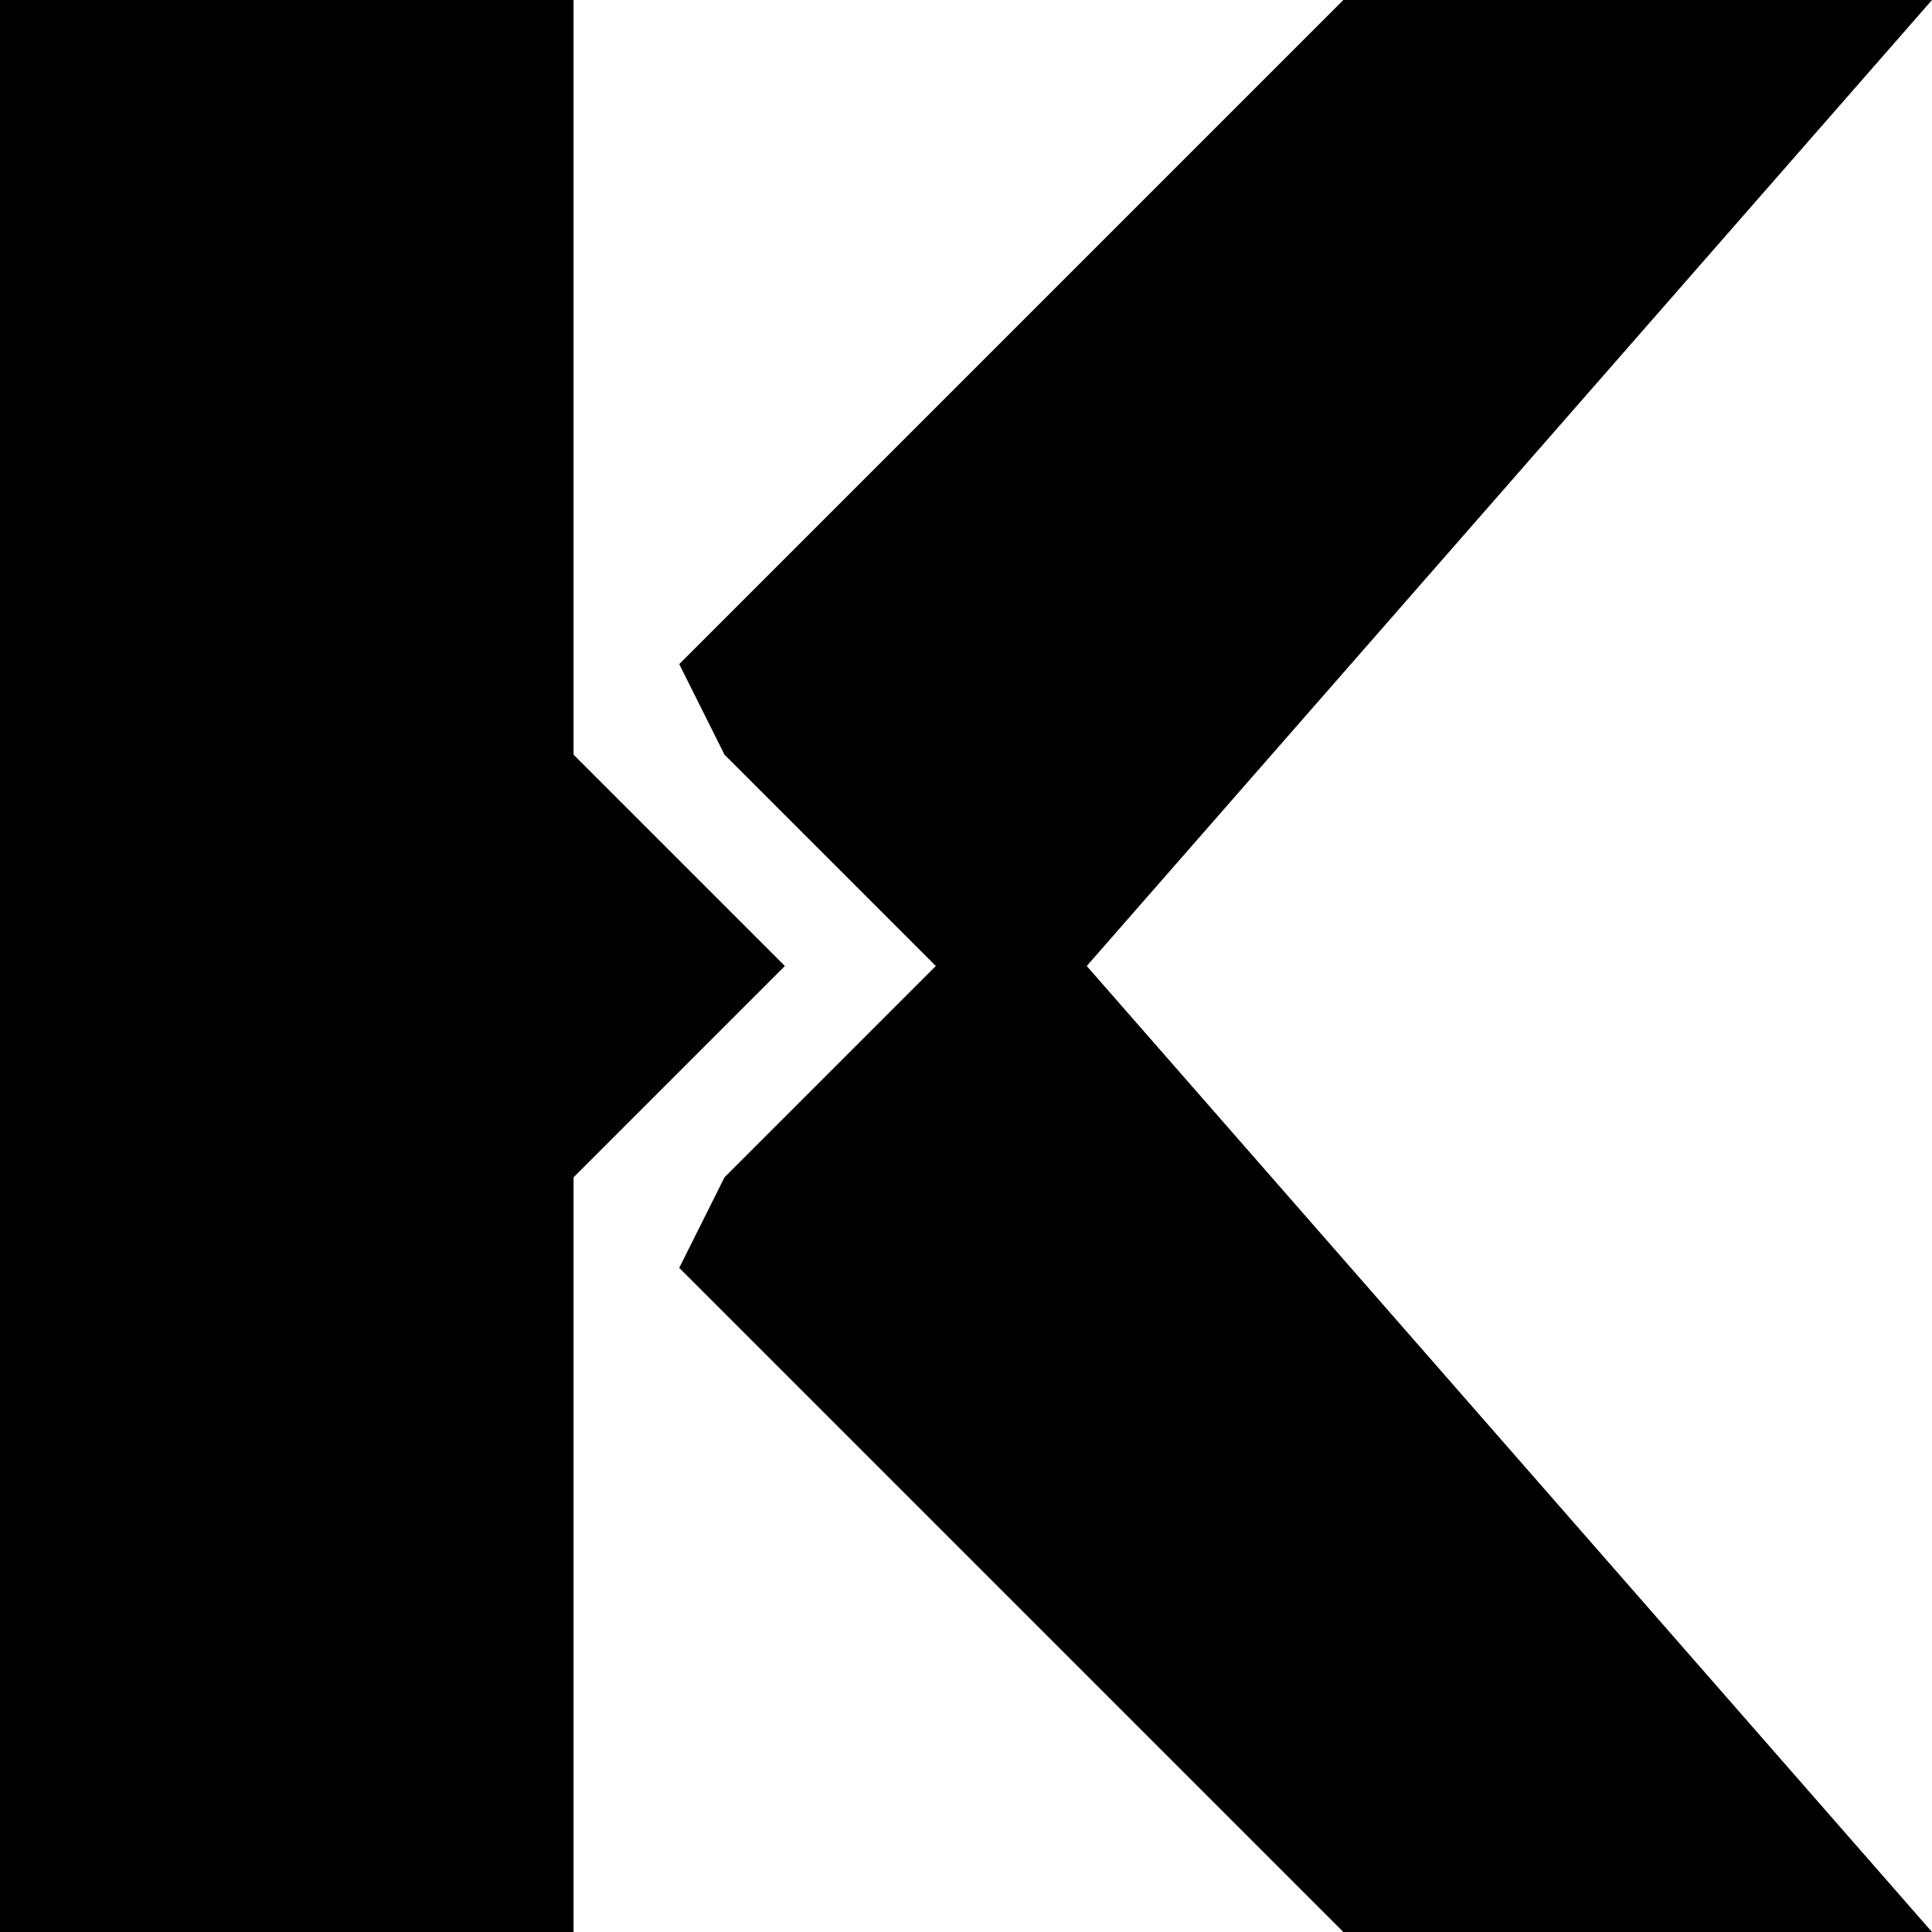
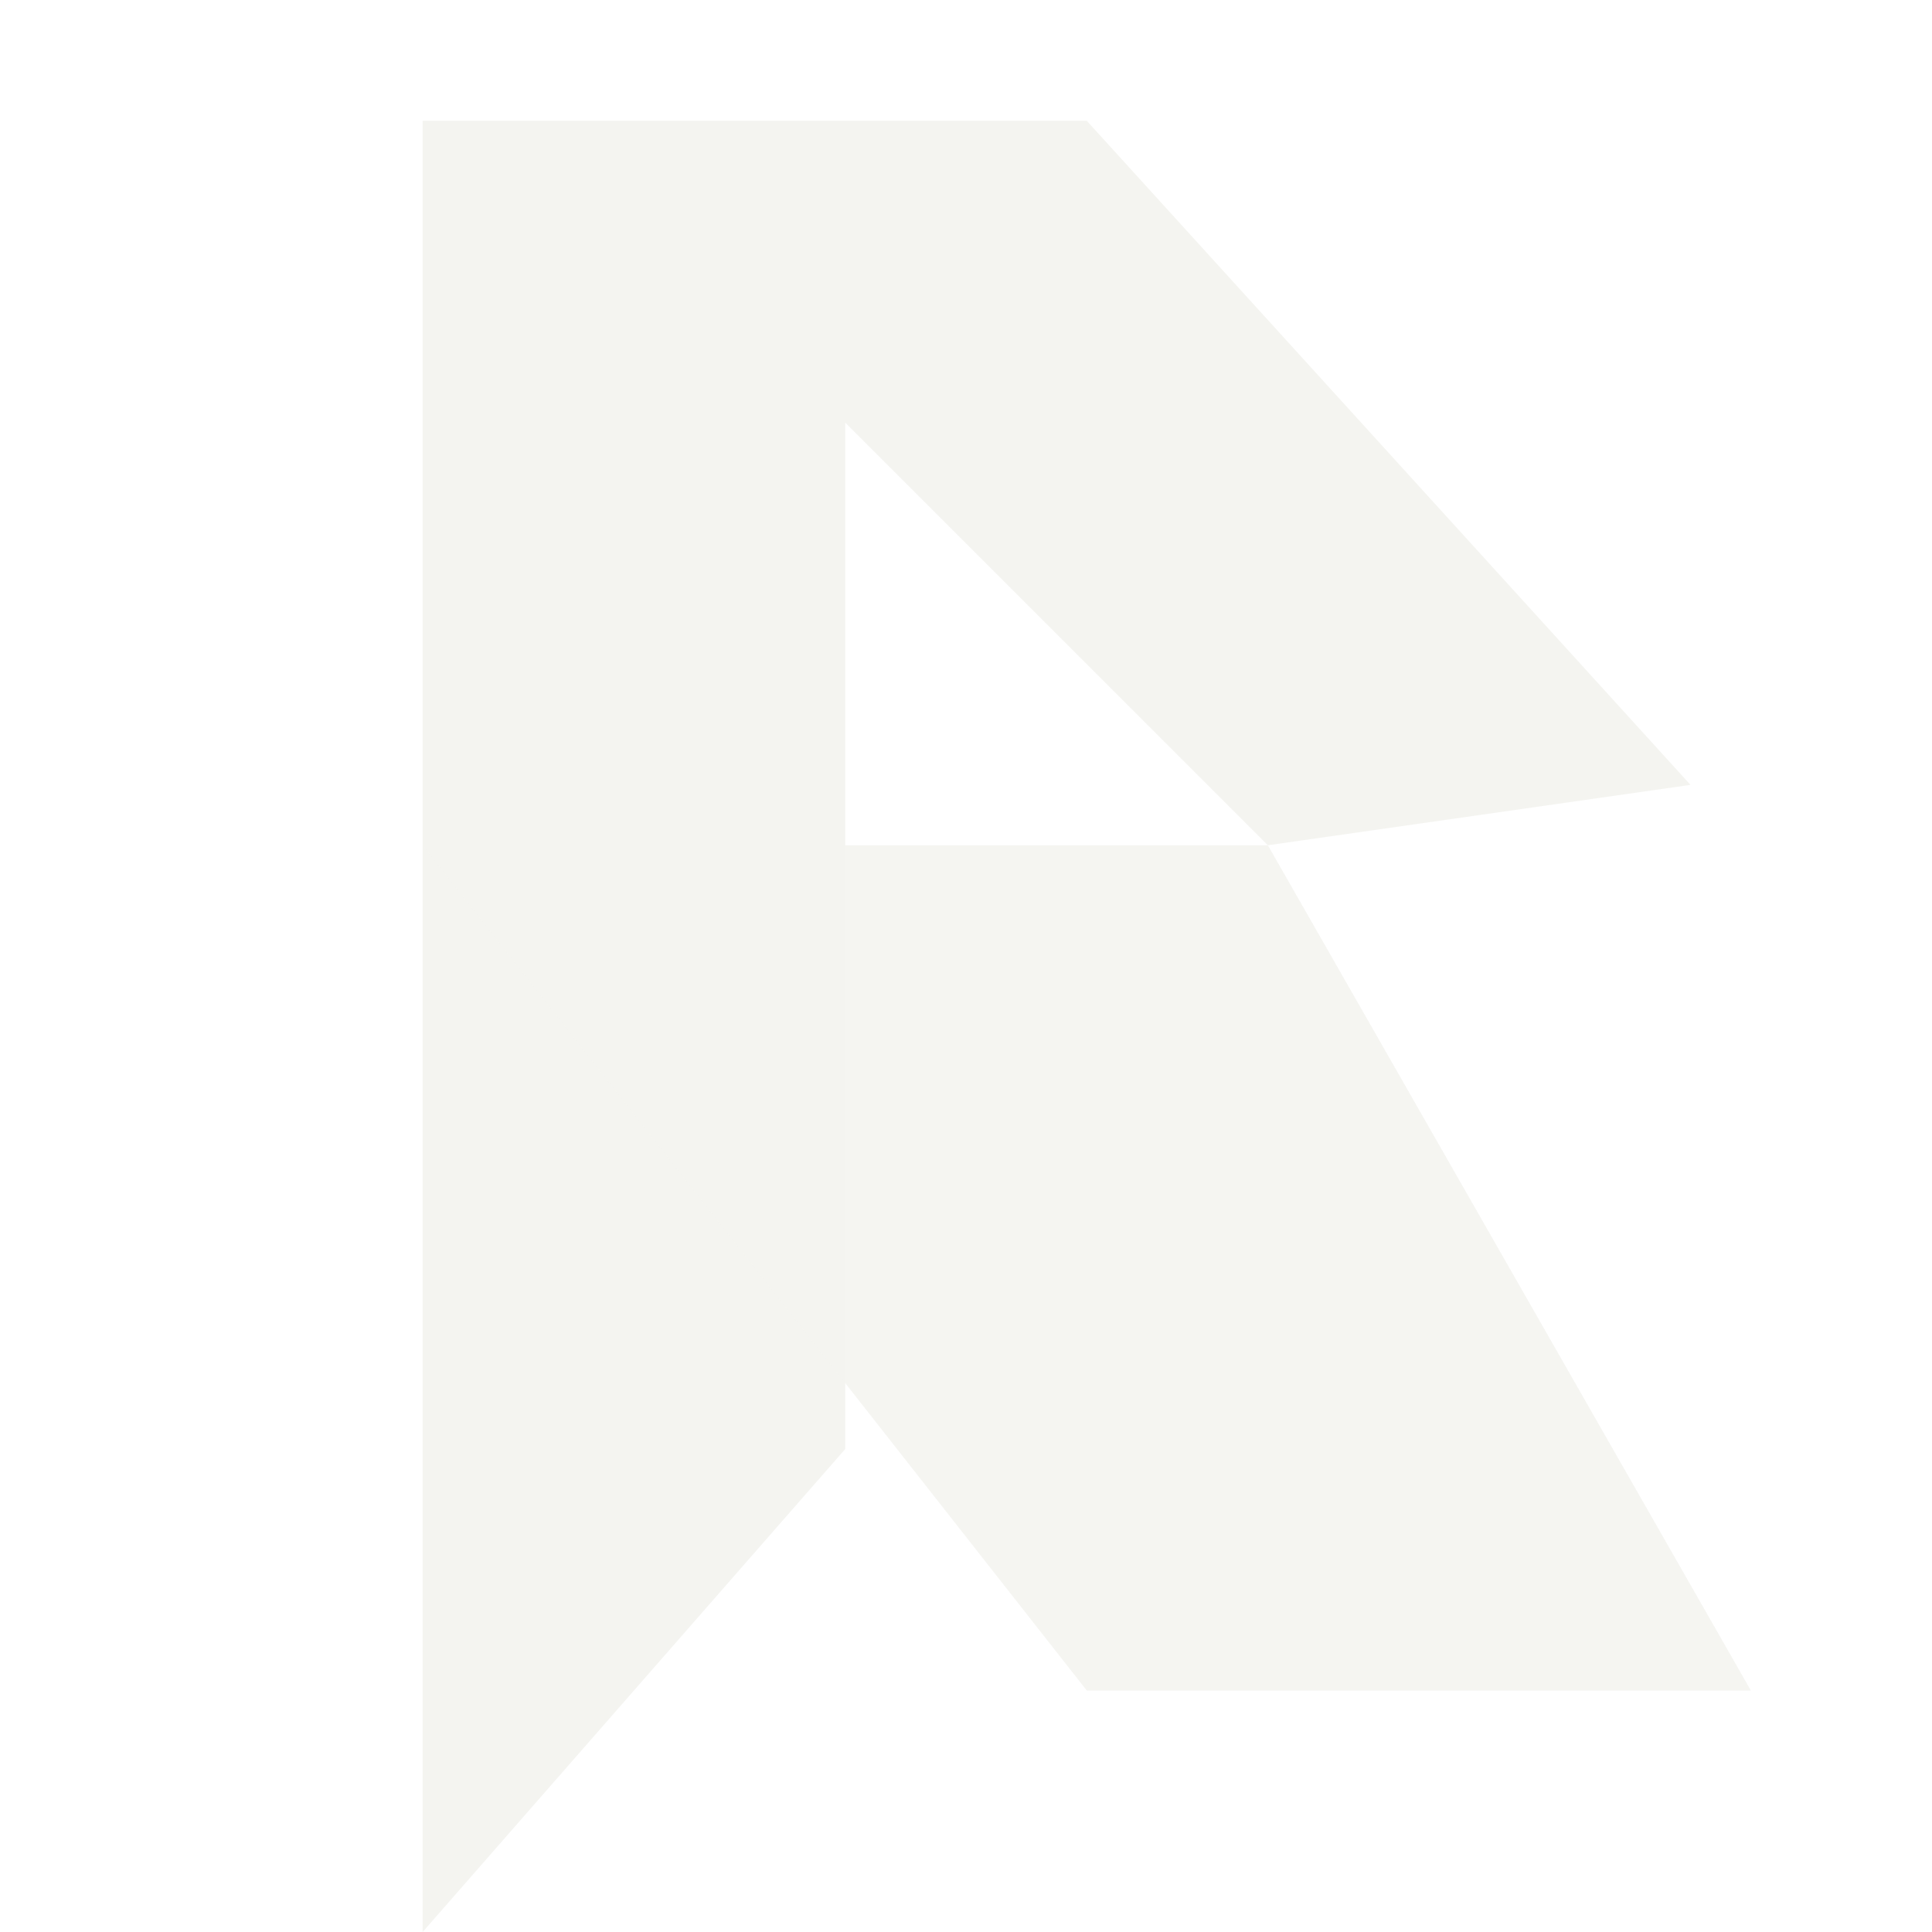
- <svg xmlns="http://www.w3.org/2000/svg" viewBox="0 0 128 128" width="128" height="128" fill="none">
-   <path d="M 0 0 L 38 0 L 38 50 L 52 64 L 38 78 L 38 128 L 0 128 Z" fill="currentColor" />
-   <path d="M 89 0 L 128 0 L 72 64 L 128 128 L 89 128 L 45 84 L 48 78 L 62 64 L 48 50 L 45 44 Z" fill="currentColor" />
+ <svg xmlns="http://www.w3.org/2000/svg" viewBox="0 0 64 64" fill="none" class="h-6 w-6">
+   <path d="M14,4 H36 L56,26 L42,28 L28,14 H28 V48 L14,64 Z" fill="#F4F4F0" />
+   <path d="M28,28 H42 L58,56 H36 L14,28 H28 Z" fill="#F4F4F0" opacity="0.9" />
</svg>
